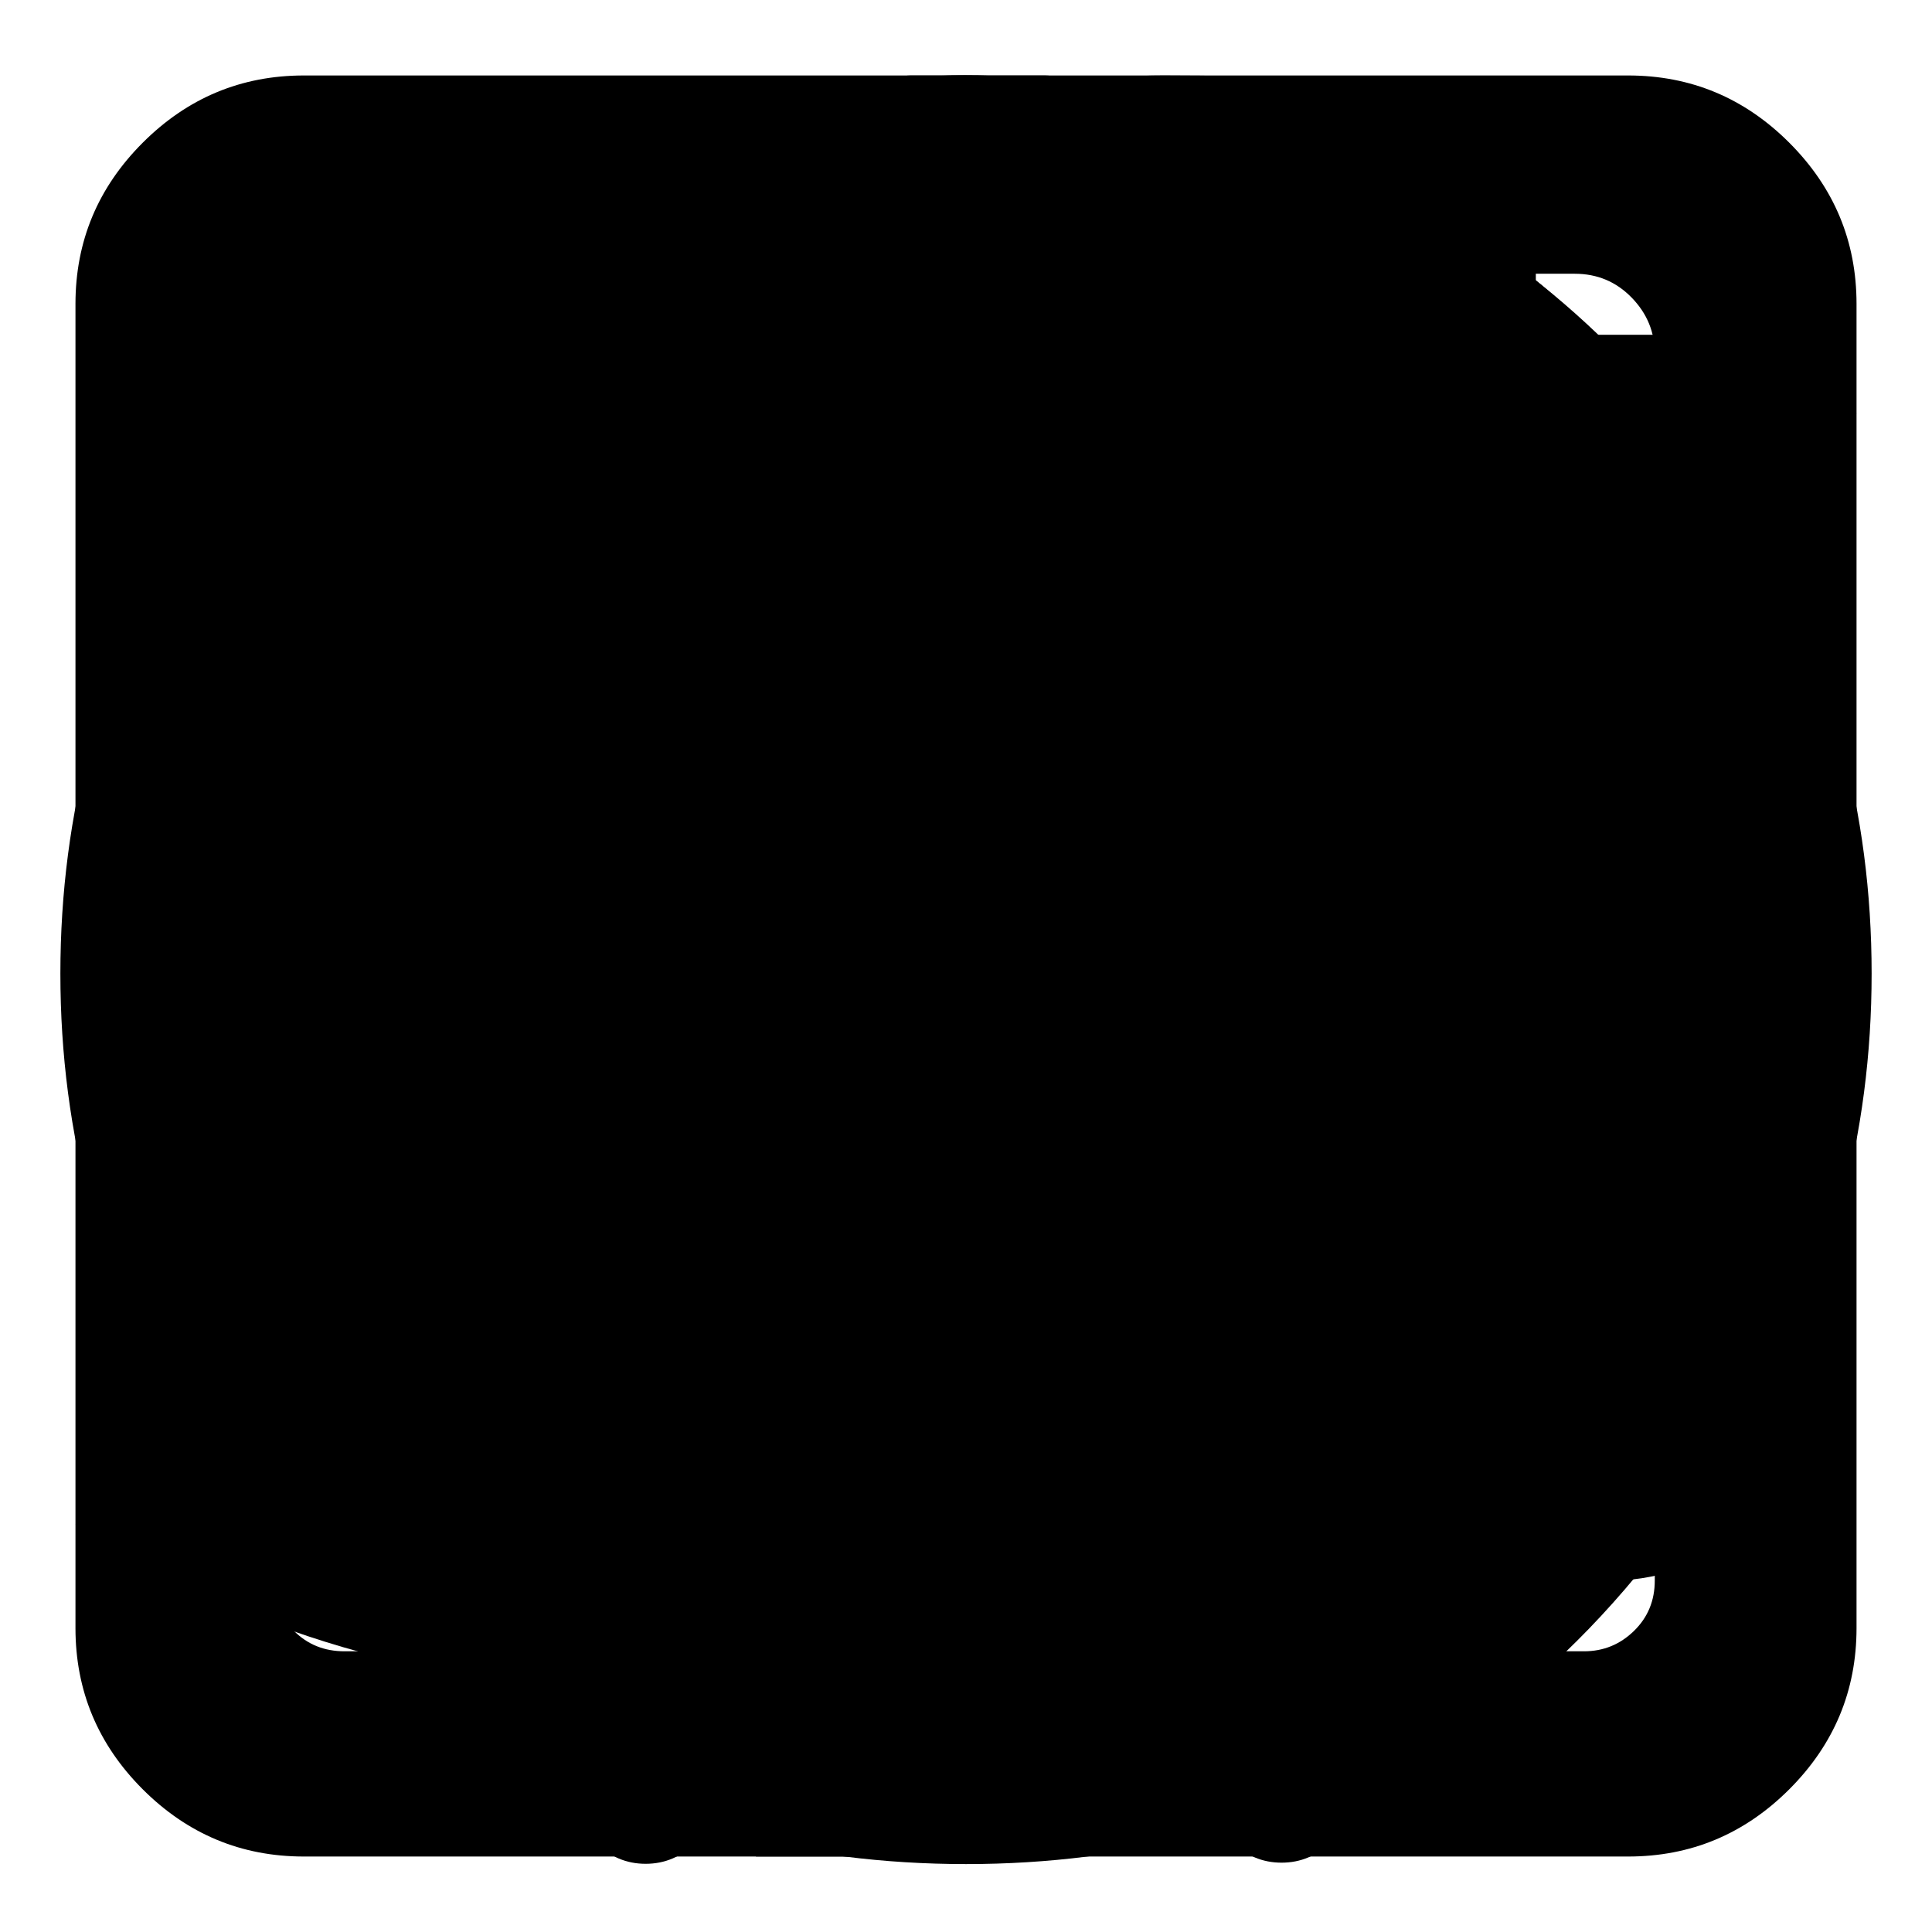
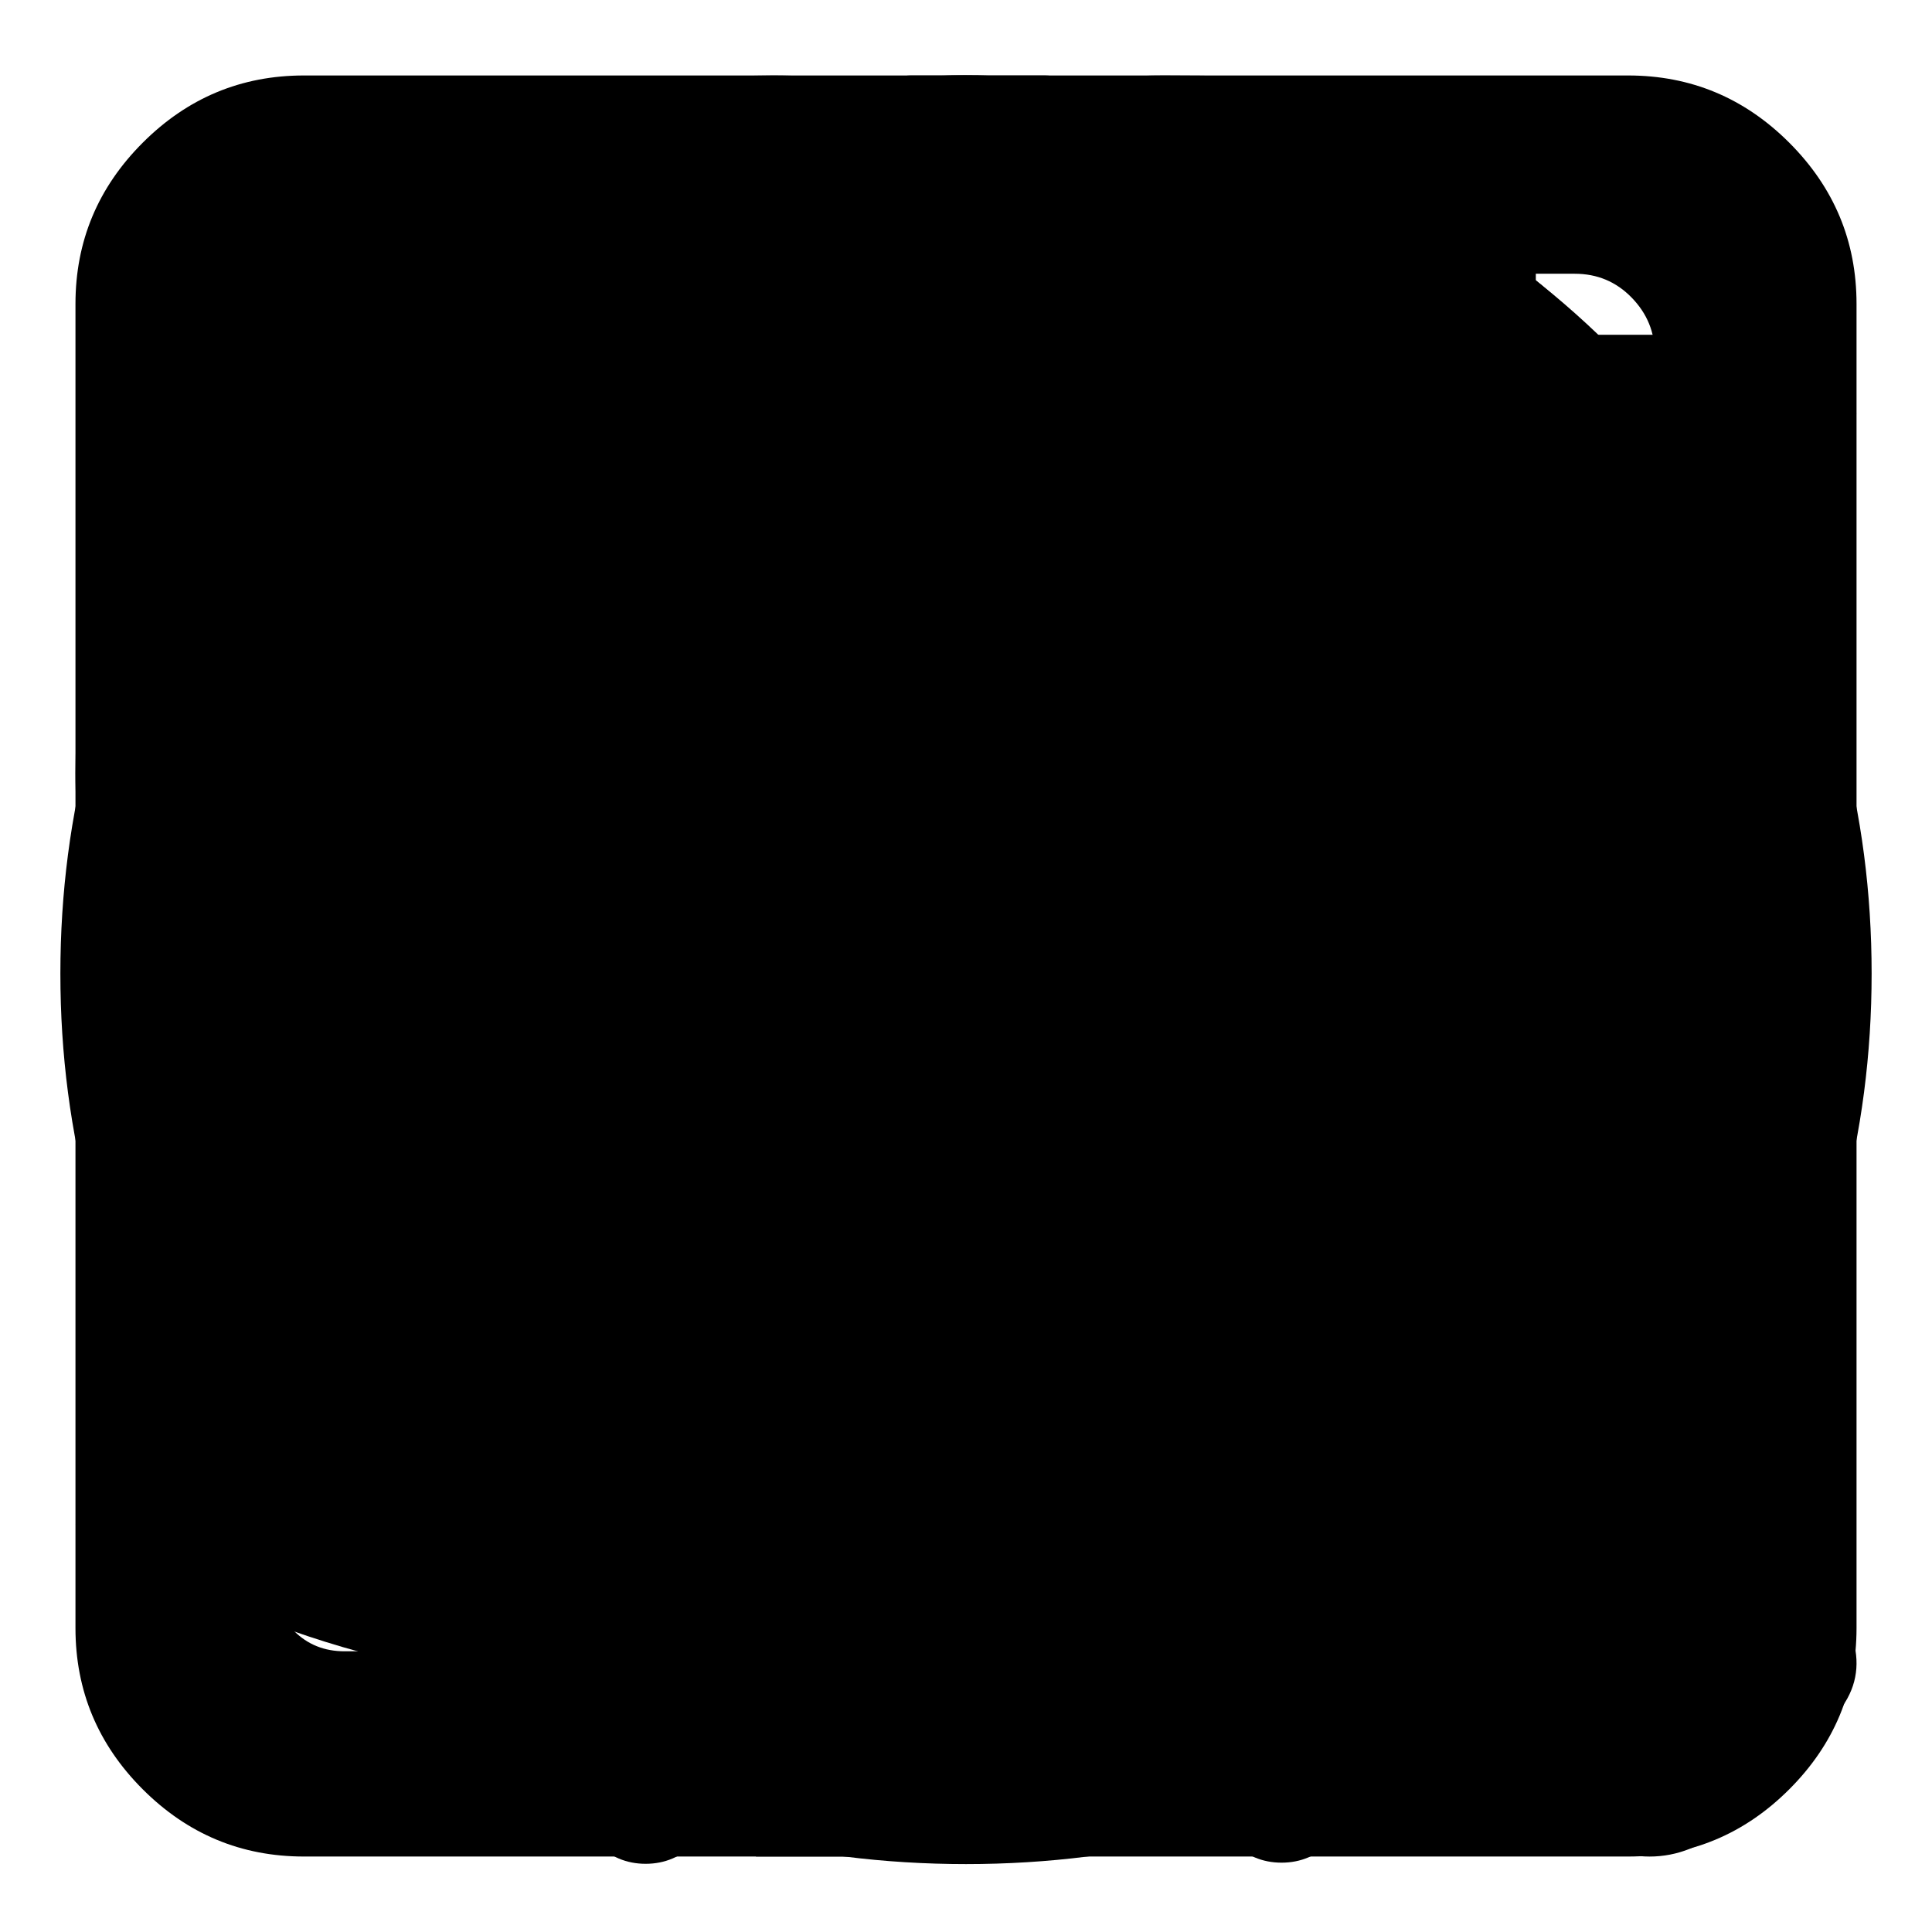
<svg xmlns="http://www.w3.org/2000/svg" width="256" height="256" viewBox="0 0 256 256" version="1.1">
  <svg id="calendar" width="256" height="256" viewbox="0 0 256 256">
    <g>
      <path d="M36.216,228.371 L73.855,228.371 L73.855,190.732 L36.216,190.732 L36.216,228.371 Z M82.22,228.371 L124.041,228.371 L124.041,190.732 L82.22,190.732 L82.22,228.371 Z M36.216,182.368 L73.855,182.368 L73.855,140.546 L36.216,140.546 L36.216,182.368 Z M82.22,182.368 L124.041,182.368 L124.041,140.546 L82.22,140.546 L82.22,182.368 Z M36.216,132.182 L73.855,132.182 L73.855,94.543 L36.216,94.543 L36.216,132.182 Z M132.405,228.371 L174.227,228.371 L174.227,190.732 L132.405,190.732 L132.405,228.371 Z M82.22,132.182 L124.041,132.182 L124.041,94.543 L82.22,94.543 L82.22,132.182 Z M182.591,228.371 L220.23,228.371 L220.23,190.732 L182.591,190.732 L182.591,228.371 Z M132.405,182.368 L174.227,182.368 L174.227,140.546 L132.405,140.546 L132.405,182.368 Z M86.401,69.451 L86.401,31.811 C86.401,30.679 85.988,29.698 85.16,28.871 C84.332,28.043 83.352,27.63 82.22,27.63 L73.855,27.63 C72.723,27.63 71.742,28.043 70.915,28.871 C70.087,29.699 69.674,30.679 69.674,31.811 L69.674,69.451 C69.674,70.583 70.087,71.564 70.915,72.391 C71.743,73.218 72.723,73.632 73.855,73.632 L82.22,73.632 C83.352,73.632 84.333,73.219 85.16,72.391 C85.987,71.563 86.401,70.583 86.401,69.451 Z M182.591,182.368 L220.23,182.368 L220.23,140.546 L182.591,140.546 L182.591,182.368 Z M132.405,132.182 L174.227,132.182 L174.227,94.543 L132.405,94.543 L132.405,132.182 Z M182.591,132.182 L220.23,132.182 L220.23,94.543 L182.591,94.543 L182.591,132.182 Z M186.773,69.451 L186.773,31.811 C186.773,30.679 186.359,29.698 185.531,28.871 C184.703,28.043 183.723,27.63 182.591,27.63 L174.227,27.63 C173.094,27.63 172.113,28.043 171.286,28.871 C170.458,29.699 170.045,30.679 170.045,31.811 L170.045,69.451 C170.045,70.583 170.458,71.564 171.286,72.391 C172.114,73.218 173.094,73.632 174.227,73.632 L182.591,73.632 C183.723,73.632 184.704,73.219 185.531,72.391 C186.358,71.563 186.773,70.583 186.773,69.451 Z M236.959,61.086 L236.959,228.371 C236.959,232.902 235.303,236.822 231.992,240.133 C228.681,243.444 224.761,245.1 220.23,245.1 L36.216,245.1 C31.685,245.1 27.765,243.444 24.454,240.133 C21.144,236.822 19.488,232.902 19.488,228.371 L19.488,61.086 C19.488,56.555 21.144,52.635 24.454,49.324 C27.765,46.013 31.686,44.358 36.216,44.358 L52.945,44.358 L52.945,31.811 C52.945,26.061 54.992,21.138 59.088,17.043 C63.183,12.948 68.106,10.9 73.856,10.9 L82.221,10.9 C87.971,10.9 92.894,12.948 96.989,17.043 C101.084,21.138 103.132,26.061 103.132,31.811 L103.132,44.358 L153.318,44.358 L153.318,31.811 C153.318,26.061 155.365,21.138 159.461,17.043 C163.556,12.948 168.479,10.9 174.229,10.9 L182.594,10.9 C188.345,10.9 193.267,12.948 197.362,17.043 C201.457,21.138 203.505,26.061 203.505,31.811 L203.505,44.358 L220.234,44.358 C224.765,44.358 228.685,46.013 231.996,49.324 C235.307,52.635 236.959,56.555 236.959,61.086 Z" />
    </g>
  </svg>
  <svg id="check-circle" width="256" height="256" viewbox="0 0 256 256">
    <g>
      <path d="M207.162,102.722 C207.162,99.865 206.245,97.521 204.411,95.687 L190.487,81.916 C188.55,79.979 186.254,79.012 183.598,79.012 C180.942,79.012 178.645,79.98 176.709,81.916 L114.278,144.193 L79.694,109.61 C77.757,107.673 75.461,106.705 72.805,106.705 C70.149,106.705 67.852,107.674 65.916,109.61 L51.992,123.38 C50.158,125.214 49.242,127.558 49.242,130.415 C49.242,133.168 50.158,135.465 51.992,137.304 L107.38,192.691 C109.317,194.628 111.613,195.596 114.269,195.596 C117.023,195.596 119.367,194.627 121.304,192.691 L204.386,109.61 C206.22,107.775 207.136,105.479 207.136,102.721 L207.162,102.722 Z M245.721,127.51 C245.721,148.829 240.468,168.491 229.963,186.497 C219.457,204.502 205.202,218.757 187.197,229.263 C169.191,239.768 149.529,245.021 128.211,245.021 C106.892,245.021 87.23,239.768 69.224,229.263 C51.219,218.757 36.964,204.502 26.458,186.497 C15.953,168.491 10.7,148.829 10.7,127.51 C10.7,106.192 15.953,86.53 26.458,68.524 C36.964,50.519 51.219,36.264 69.224,25.758 C87.23,15.253 106.892,10 128.211,10 C149.529,10 169.191,15.253 187.197,25.758 C205.202,36.264 219.458,50.519 229.963,68.524 C240.468,86.53 245.721,106.192 245.721,127.51 Z" id="Shape" />
    </g>
  </svg>
+   <svg id="chevron-right" width="256" height="256" viewbox="0 0 256 256">
+     <g>
+       <path d="M200.731,135.586 L92.136,244.182 C90.282,246.035 88.086,246.963 85.549,246.963 C83.012,246.963 80.818,246.035 78.963,244.182 L54.668,219.887 C52.814,218.033 51.887,215.837 51.887,213.3 C51.887,210.763 52.814,208.568 54.668,206.714 L132.384,129 L54.669,51.285 C52.815,49.432 51.888,47.236 51.888,44.699 C51.888,42.162 52.815,39.967 54.669,38.112 L78.964,13.817 C80.818,11.964 83.013,11.036 85.55,11.036 C88.087,11.036 90.282,11.964 92.137,13.817 L200.731,122.414 C202.585,124.267 203.512,126.463 203.512,129 C203.512,131.537 202.585,133.732 200.731,135.586 Z" />
+     </g>
+   </svg>
  <svg id="chevron-left" width="256" height="256" viewbox="0 0 256 256">
    <g>
      <path d="M200.656,51.384 L123.039,129 L200.655,206.616 C202.507,208.468 203.432,210.661 203.432,213.194 C203.432,215.727 202.507,217.92 200.655,219.772 L176.391,244.036 C174.539,245.888 172.346,246.813 169.813,246.813 C167.279,246.813 165.087,245.888 163.236,244.036 L54.777,135.578 C52.925,133.726 52,131.534 52,129 C52,126.466 52.925,124.274 54.777,122.422 L163.236,13.964 C165.087,12.112 167.28,11.187 169.813,11.187 C172.347,11.187 174.539,12.112 176.391,13.964 L200.655,38.228 C202.507,40.08 203.432,42.273 203.432,44.806 C203.432,47.339 202.508,49.532 200.656,51.384 Z" />
-     </g>
-   </svg>
-   <svg id="chevron-right" width="256" height="256" viewbox="0 0 256 256">
-     <g>
-       <path d="M200.731,135.586 L92.136,244.182 C90.282,246.035 88.086,246.963 85.549,246.963 C83.012,246.963 80.818,246.035 78.963,244.182 L54.668,219.887 C52.814,218.033 51.887,215.837 51.887,213.3 C51.887,210.763 52.814,208.568 54.668,206.714 L132.384,129 L54.669,51.285 C52.815,49.432 51.888,47.236 51.888,44.699 C51.888,42.162 52.815,39.967 54.669,38.112 L78.964,13.817 C80.818,11.964 83.013,11.036 85.55,11.036 C88.087,11.036 90.282,11.964 92.137,13.817 L200.731,122.414 C202.585,124.267 203.512,126.463 203.512,129 C203.512,131.537 202.585,133.732 200.731,135.586 Z" />
    </g>
  </svg>
  <svg id="circle-thin" width="256" height="256" viewbox="0 0 256 256">
    <g>
      <path d="M128,30.669 C114.455,30.669 101.517,33.279 89.173,38.509 C76.828,43.73 66.201,50.722 57.298,59.483 C48.388,68.245 41.285,78.688 35.968,90.827 C30.658,102.966 27.995,115.695 27.995,129.007 C27.995,142.326 30.65,155.048 35.968,167.188 C41.278,179.327 48.388,189.777 57.298,198.531 C66.208,207.293 76.828,214.278 89.173,219.506 C101.518,224.727 114.463,227.346 128,227.346 C141.545,227.346 154.483,224.735 166.827,219.506 C179.172,214.285 189.799,207.293 198.702,198.531 C207.612,189.77 214.715,179.327 220.032,167.188 C225.342,155.048 228.004,142.319 228.004,129.007 C228.004,115.688 225.349,102.966 220.032,90.827 C214.722,78.688 207.612,68.238 198.702,59.483 C189.792,50.722 179.172,43.737 166.827,38.509 C154.483,33.287 141.538,30.669 128,30.669 Z M248,129 C248,150.409 242.637,170.153 231.905,188.228 C221.173,206.304 206.615,220.619 188.233,231.173 C169.851,241.727 149.772,247 128,247 C106.228,247 86.15,241.726 67.768,231.173 C49.386,220.62 34.828,206.305 24.095,188.228 C13.362,170.152 8,150.409 8,129 C8,107.591 13.363,87.847 24.095,69.771 C34.827,51.694 49.385,37.38 67.768,26.827 C86.151,16.274 106.228,11 128,11 C149.772,11 169.85,16.273 188.233,26.827 C206.616,37.381 221.173,51.695 231.905,69.771 C242.637,87.847 248,107.591 248,129 Z" />
    </g>
  </svg>
  <svg id="contrast" width="256" height="256" viewbox="0 0 256 256">
    <g>
      <path d="M128,10 C193.173,10 246,62.827 246,128 C246,193.173 193.173,246 128,246 C62.827,246 10,193.173 10,128 C10,62.827 62.827,10 128,10 Z M39.5,128 C39.5,176.874 79.126,216.5 128,216.5 L128,39.5 C79.126,39.5 39.5,79.126 39.5,128 Z" />
    </g>
  </svg>
  <svg id="facebook" width="256" height="256" viewbox="0 0 256 256">
    <g>
      <path d="M186.538,11.702 L186.538,49.144 L164.272,49.144 C156.14,49.144 150.656,50.846 147.82,54.25 C144.983,57.654 143.565,62.76 143.565,69.567 L143.565,96.373 L185.12,96.373 L179.589,138.353 L143.565,138.353 L143.565,246 L100.166,246 L100.166,138.353 L64,138.353 L64,96.373 L100.166,96.373 L100.166,65.454 C100.166,47.868 105.083,34.229 114.916,24.537 C124.749,14.846 137.845,10 154.202,10 C168.101,10 178.88,10.567 186.538,11.702 Z" />
    </g>
  </svg>
  <svg id="github" width="256" height="256" viewbox="0 0 256 256">
    <g>
      <path d="M245.021,130.453 C245.021,156.698 237.549,180.302 222.605,201.267 C207.66,222.232 188.356,236.739 164.691,244.79 C161.937,245.313 159.922,244.946 158.647,243.692 C157.372,242.437 156.734,240.869 156.734,238.987 L156.734,205.894 C156.734,195.752 154.082,188.328 148.778,183.623 C154.593,182.995 159.82,182.054 164.462,180.799 C169.103,179.545 173.897,177.506 178.845,174.683 C183.792,171.86 187.923,168.383 191.238,164.253 C194.553,160.122 197.257,154.634 199.347,147.785 C201.438,140.936 202.484,133.068 202.484,124.18 C202.484,111.528 198.454,100.758 190.396,91.87 C194.17,82.355 193.763,71.69 189.172,59.875 C186.316,58.934 182.185,59.509 176.779,61.601 C171.372,63.692 166.68,65.992 162.703,68.502 L156.888,72.266 C147.401,69.547 137.608,68.188 127.51,68.188 C117.412,68.188 107.62,69.547 98.133,72.266 C96.5,71.115 94.333,69.704 91.63,68.032 C88.926,66.359 84.668,64.346 78.853,61.993 C73.038,59.641 68.652,58.935 65.694,59.876 C61.206,71.692 60.849,82.357 64.623,91.871 C56.564,100.759 52.535,111.529 52.535,124.181 C52.535,133.069 53.581,140.91 55.671,147.706 C57.762,154.503 60.44,159.992 63.704,164.175 C66.968,168.357 71.074,171.86 76.021,174.683 C80.968,177.506 85.763,179.545 90.405,180.799 C95.046,182.054 100.273,182.995 106.088,183.623 C102.008,187.387 99.509,192.772 98.591,199.777 C96.448,200.823 94.154,201.608 91.706,202.129 C89.258,202.651 86.35,202.914 82.985,202.914 C79.619,202.914 76.278,201.79 72.963,199.542 C69.648,197.294 66.817,194.027 64.471,189.74 C62.533,186.394 60.059,183.675 57.05,181.585 C54.041,179.493 51.516,178.239 49.477,177.82 L46.416,177.35 C44.274,177.35 42.795,177.585 41.979,178.056 C41.164,178.527 40.908,179.128 41.215,179.86 C41.52,180.592 41.979,181.324 42.592,182.056 C43.204,182.787 43.866,183.415 44.58,183.938 L45.652,184.722 C47.896,185.768 50.114,187.754 52.308,190.682 C54.501,193.61 56.107,196.275 57.128,198.681 L58.657,202.288 C59.983,206.261 62.227,209.477 65.389,211.934 C68.552,214.391 71.969,215.959 75.641,216.639 C79.313,217.319 82.858,217.685 86.275,217.737 C89.692,217.789 92.523,217.607 94.767,217.187 L98.287,216.56 C98.287,220.533 98.312,225.186 98.363,230.519 C98.414,235.852 98.439,238.674 98.439,238.989 C98.439,240.871 97.776,242.439 96.45,243.694 C95.125,244.948 93.084,245.315 90.33,244.792 C66.664,236.74 47.36,222.233 32.416,201.269 C17.472,180.305 10,156.698 10,130.453 C10,108.6 15.254,88.446 25.76,69.991 C36.267,51.536 50.521,36.925 68.526,26.155 C86.531,15.385 106.191,10 127.51,10 C148.83,10 168.491,15.385 186.495,26.155 C204.498,36.925 218.754,51.537 229.261,69.992 C239.767,88.447 245.021,108.6 245.021,130.453 Z" />
    </g>
  </svg>
  <svg id="instagram" width="256" height="256" viewbox="0 0 256 256">
    <g>
      <path d="M219.266,209.432 L219.266,109.87 L198.523,109.87 C200.572,116.323 201.596,123.032 201.596,129.997 C201.596,142.904 198.319,154.811 191.763,165.72 C185.207,176.629 176.296,185.259 165.029,191.609 C153.761,197.96 141.47,201.135 128.154,201.135 C107.975,201.135 90.715,194.196 76.375,180.316 C62.035,166.437 54.865,149.664 54.865,129.997 C54.865,123.032 55.889,116.323 57.938,109.87 L36.273,109.87 L36.273,209.432 C36.273,212.095 37.17,214.323 38.962,216.116 C40.755,217.908 42.983,218.805 45.646,218.805 L209.893,218.805 C212.454,218.805 214.656,217.908 216.5,216.116 C218.344,214.323 219.266,212.095 219.266,209.432 Z M175.63,127.539 C175.63,114.838 170.995,104.006 161.725,95.043 C152.455,86.08 141.265,81.599 128.154,81.599 C115.145,81.599 104.006,86.08 94.736,95.043 C85.466,104.006 80.831,114.838 80.831,127.539 C80.831,140.24 85.466,151.072 94.736,160.035 C104.006,168.998 115.145,173.479 128.154,173.479 C141.265,173.479 152.455,168.998 161.725,160.035 C170.995,151.072 175.63,140.24 175.63,127.539 Z M219.266,72.227 L219.266,46.875 C219.266,44.007 218.241,41.523 216.193,39.423 C214.144,37.323 211.635,36.273 208.664,36.273 L181.93,36.273 C178.959,36.273 176.45,37.323 174.401,39.423 C172.352,41.523 171.328,44.007 171.328,46.875 L171.328,72.227 C171.328,75.197 172.352,77.707 174.401,79.755 C176.45,81.804 178.959,82.828 181.93,82.828 L208.664,82.828 C211.635,82.828 214.144,81.804 216.193,79.755 C218.241,77.707 219.266,75.197 219.266,72.227 Z M246,40.268 L246,215.732 C246,224.029 243.03,231.148 237.089,237.089 C231.148,243.03 224.029,246 215.732,246 L40.268,246 C31.971,246 24.852,243.03 18.911,237.089 C12.97,231.148 10,224.029 10,215.732 L10,40.268 C10,31.971 12.97,24.852 18.911,18.911 C24.852,12.97 31.971,10 40.268,10 L215.732,10 C224.029,10 231.148,12.97 237.089,18.911 C243.03,24.852 246,31.971 246,40.268 Z" />
    </g>
  </svg>
+   <svg id="search" width="256" height="256" viewbox="0 0 256 256">
+     <g>
+       <path d="M240.698,209.667 L184.256,153.225 C192.77,139.231 197.671,122.829 197.671,105.25 C197.671,54.222 153.44,10 102.403,10 C51.375,10 10,51.375 10,102.403 C10,153.44 54.213,197.671 105.25,197.671 C122.222,197.671 138.111,193.069 151.778,185.077 L208.519,241.837 C214.092,247.392 223.082,247.392 228.627,241.837 L242.715,227.769 C248.26,222.214 246.243,215.222 240.698,209.676 L240.698,209.667 Z M38.436,102.393 C38.436,67.068 67.068,38.417 102.393,38.417 C137.737,38.417 169.216,69.906 169.216,105.24 C169.216,140.575 140.585,169.216 105.24,169.216 C69.896,169.216 38.427,137.728 38.427,102.393 L38.436,102.393 Z" id="Shape" />
+     </g>
+   </svg>
  <svg id="twitter" width="256" height="256" viewbox="0 0 256 256">
    <g>
      <path d="M246,54.761 C239.311,64.545 231.225,72.881 221.741,79.769 C221.841,81.167 221.891,83.263 221.891,86.058 C221.891,99.036 219.994,111.989 216.201,124.918 C212.407,137.846 206.642,150.25 198.905,162.129 C191.168,174.009 181.959,184.516 171.277,193.651 C160.595,202.786 147.717,210.073 132.642,215.514 C117.568,220.955 101.445,223.675 84.274,223.675 C57.22,223.675 32.462,216.437 10,201.962 C13.494,202.361 17.387,202.561 21.68,202.561 C44.142,202.561 64.158,195.673 81.728,181.896 C71.246,181.696 61.862,178.477 53.576,172.237 C45.29,165.998 39.6,158.036 36.505,148.353 C39.799,148.852 42.844,149.102 45.64,149.102 C49.932,149.102 54.175,148.552 58.368,147.454 C47.187,145.158 37.928,139.593 30.59,130.758 C23.253,121.923 19.584,111.665 19.584,99.985 L19.584,99.386 C26.372,103.179 33.66,105.226 41.447,105.525 C34.858,101.133 29.617,95.393 25.723,88.305 C21.83,81.217 19.883,73.53 19.883,65.244 C19.883,56.459 22.08,48.322 26.472,40.835 C38.552,55.71 53.252,67.615 70.572,76.549 C87.893,85.484 106.437,90.451 126.203,91.449 C125.404,87.656 125.005,83.962 125.005,80.368 C125.005,66.991 129.722,55.585 139.156,46.151 C148.59,36.717 159.996,32 173.373,32 C187.349,32 199.129,37.091 208.713,47.274 C219.595,45.178 229.827,41.284 239.411,35.594 C235.717,47.074 228.629,55.959 218.147,62.249 C227.431,61.25 236.716,58.755 246,54.761 Z" />
    </g>
  </svg>
  <svg id="usd" width="256" height="256" viewbox="0 0 256 256">
    <g>
      <path d="M189.745,166.06 C189.745,179.493 185.382,191.061 176.655,200.762 C167.929,210.464 156.593,216.456 142.648,218.739 L142.648,241.786 C142.648,243.015 142.254,244.025 141.464,244.815 C140.675,245.605 139.666,246 138.439,246 L120.679,246 C119.538,246 118.552,245.583 117.719,244.749 C116.885,243.915 116.469,242.927 116.469,241.786 L116.469,218.739 C110.68,217.949 105.089,216.588 99.696,214.656 C94.302,212.725 89.851,210.771 86.343,208.796 C82.835,206.82 79.59,204.713 76.608,202.474 C73.626,200.235 71.587,198.589 70.49,197.536 C69.394,196.482 68.627,195.692 68.188,195.165 C66.697,193.321 66.609,191.522 67.925,189.766 L81.475,171.987 C82.089,171.109 83.098,170.582 84.501,170.406 C85.816,170.231 86.869,170.626 87.658,171.592 L87.921,171.855 C97.832,180.547 108.488,186.034 119.889,188.317 C123.134,189.019 126.379,189.371 129.624,189.371 C136.728,189.371 142.977,187.483 148.371,183.708 C153.765,179.932 156.462,174.577 156.462,167.641 C156.462,165.182 155.804,162.856 154.488,160.661 C153.173,158.466 151.704,156.622 150.081,155.129 C148.459,153.637 145.893,151.991 142.385,150.191 C138.877,148.391 135.983,146.986 133.703,145.977 C131.422,144.967 127.914,143.54 123.178,141.696 C119.758,140.292 117.061,139.194 115.088,138.404 C113.114,137.614 110.417,136.451 106.997,134.914 C103.576,133.378 100.836,132.017 98.775,130.831 C96.714,129.646 94.236,128.088 91.342,126.156 C88.448,124.225 86.102,122.359 84.304,120.559 C82.506,118.759 80.598,116.608 78.581,114.106 C76.564,111.604 75.007,109.058 73.911,106.468 C72.814,103.878 71.894,100.958 71.148,97.71 C70.403,94.461 70.03,91.037 70.03,87.438 C70.03,75.321 74.327,64.698 82.922,55.567 C91.517,46.436 102.699,40.554 116.469,37.92 L116.469,14.214 C116.469,13.073 116.885,12.085 117.719,11.251 C118.552,10.417 119.538,10 120.679,10 L138.439,10 C139.666,10 140.675,10.395 141.464,11.185 C142.254,11.975 142.648,12.985 142.648,14.214 L142.648,37.393 C147.647,37.92 152.493,38.929 157.185,40.422 C161.877,41.914 165.692,43.385 168.63,44.834 C171.568,46.282 174.353,47.929 176.984,49.772 C179.615,51.616 181.325,52.889 182.115,53.592 C182.904,54.294 183.562,54.908 184.088,55.435 C185.579,57.016 185.798,58.684 184.746,60.44 L174.09,79.667 C173.388,80.984 172.38,81.687 171.064,81.775 C169.836,82.038 168.652,81.731 167.512,80.853 C167.249,80.589 166.613,80.062 165.605,79.272 C164.596,78.482 162.886,77.319 160.474,75.782 C158.062,74.246 155.497,72.841 152.778,71.568 C150.059,70.295 146.792,69.154 142.977,68.144 C139.162,67.134 135.413,66.629 131.729,66.629 C123.397,66.629 116.6,68.517 111.338,72.292 C106.076,76.068 103.445,80.94 103.445,86.911 C103.445,89.193 103.818,91.301 104.563,93.232 C105.309,95.164 106.602,96.985 108.444,98.698 C110.286,100.41 112.018,101.858 113.64,103.044 C115.263,104.229 117.719,105.59 121.007,107.126 C124.296,108.663 126.949,109.848 128.967,110.682 C130.984,111.516 134.053,112.723 138.175,114.304 C142.824,116.06 146.376,117.442 148.831,118.452 C151.287,119.462 154.62,120.998 158.83,123.061 C163.039,125.125 166.35,126.99 168.762,128.658 C171.174,130.327 173.893,132.522 176.918,135.243 C179.944,137.965 182.268,140.753 183.891,143.606 C185.513,146.459 186.895,149.818 188.035,153.681 C189.175,157.544 189.745,161.67 189.745,166.06 Z" id="Shape" />
    </g>
  </svg>
  <svg id="youtube" width="256" height="256" viewbox="0 0 256 256">
    <g>
      <path d="M178.571,128.286 C178.571,125.037 177.254,122.667 174.621,121.174 L107.192,79.031 C104.47,77.275 101.617,77.188 98.632,78.768 C95.734,80.348 94.286,82.807 94.286,86.143 L94.286,170.429 C94.286,173.765 95.734,176.223 98.632,177.804 C100.036,178.506 101.397,178.857 102.714,178.857 C104.47,178.857 105.963,178.418 107.192,177.54 L174.621,135.397 C177.254,133.905 178.571,131.534 178.571,128.286 Z M246,128.286 C246,136.714 245.956,143.299 245.868,148.04 C245.781,152.781 245.407,158.773 244.749,166.017 C244.09,173.26 243.103,179.735 241.786,185.442 C240.381,191.851 237.352,197.251 232.699,201.641 C228.045,206.031 222.602,208.577 216.368,209.279 C196.877,211.474 167.421,212.571 128,212.571 C88.579,212.571 59.123,211.474 39.632,209.279 C33.398,208.577 27.933,206.031 23.235,201.641 C18.538,197.251 15.487,191.851 14.083,185.442 C12.853,179.735 11.91,173.26 11.251,166.017 C10.593,158.773 10.219,152.781 10.132,148.04 C10.044,143.299 10,136.714 10,128.286 C10,119.857 10.044,113.272 10.132,108.531 C10.219,103.79 10.593,97.798 11.251,90.555 C11.91,83.311 12.897,76.836 14.214,71.129 C15.619,64.72 18.648,59.321 23.301,54.931 C27.955,50.541 33.398,47.995 39.632,47.292 C59.123,45.097 88.579,44 128,44 C167.421,44 196.877,45.097 216.368,47.292 C222.602,47.995 228.067,50.541 232.765,54.931 C237.462,59.321 240.513,64.72 241.917,71.129 C243.147,76.836 244.09,83.311 244.749,90.555 C245.407,97.798 245.781,103.79 245.868,108.531 C245.956,113.272 246,119.857 246,128.286 Z" />
    </g>
  </svg>
</svg>
